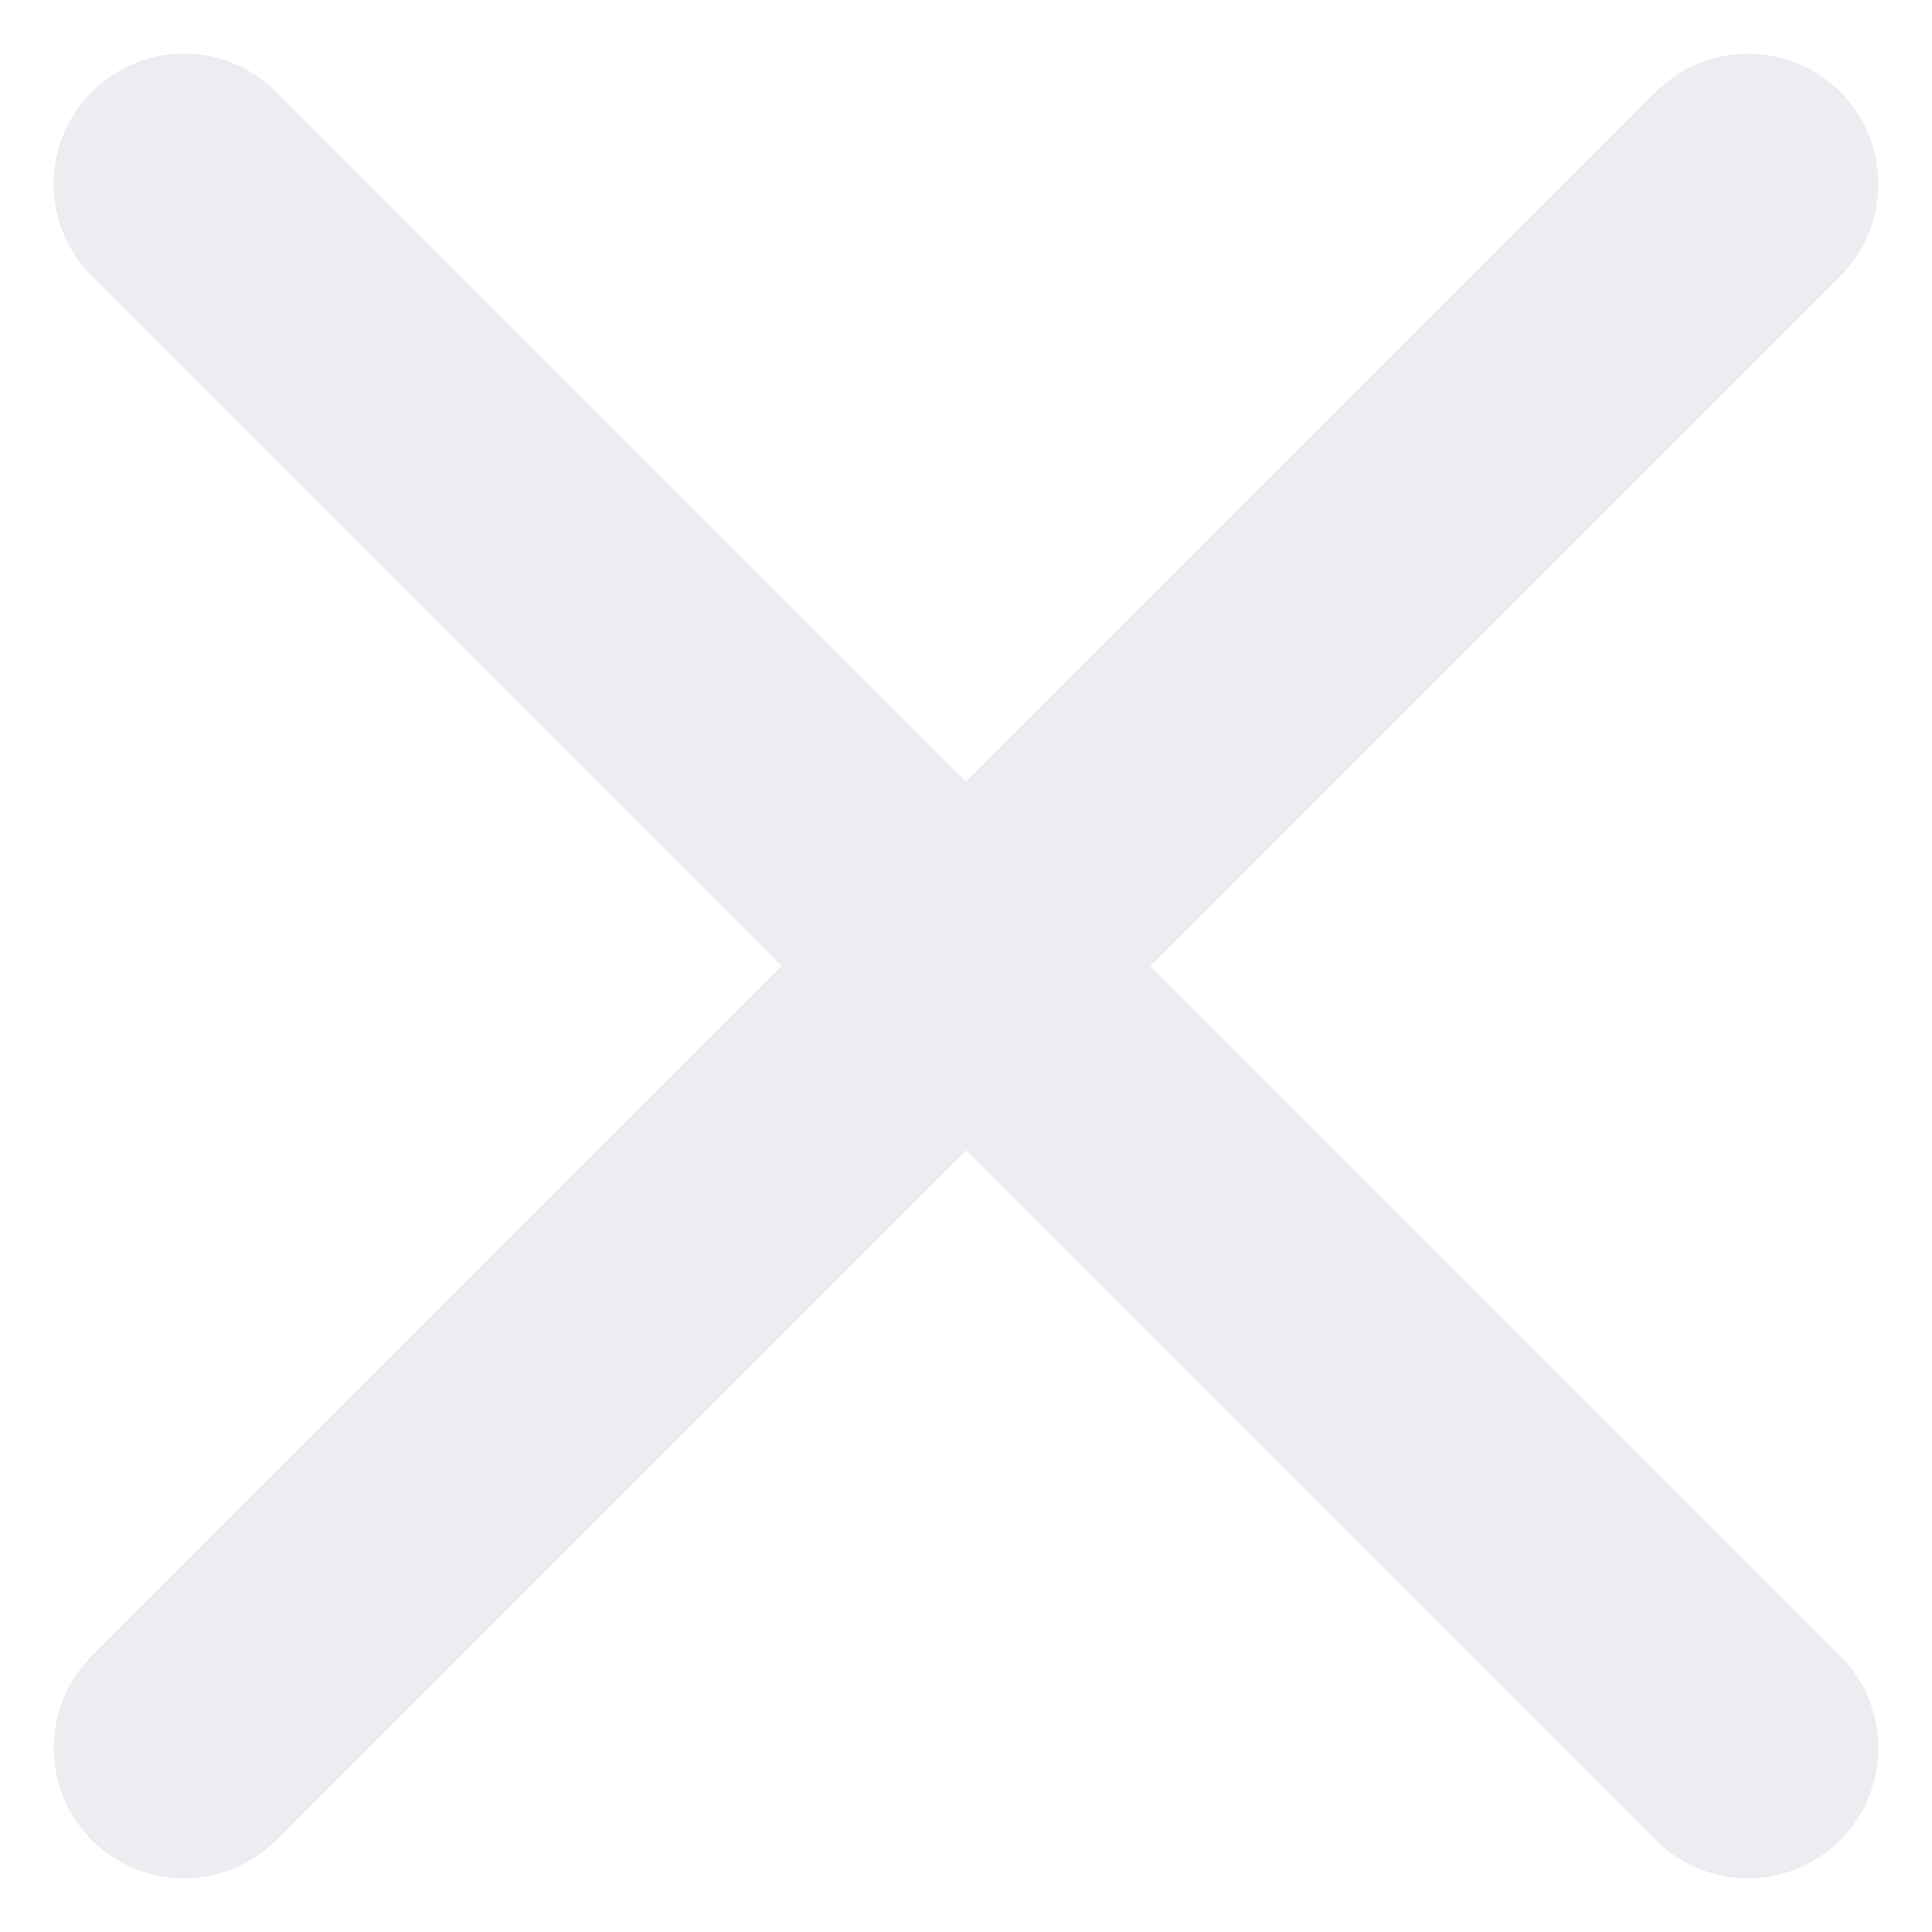
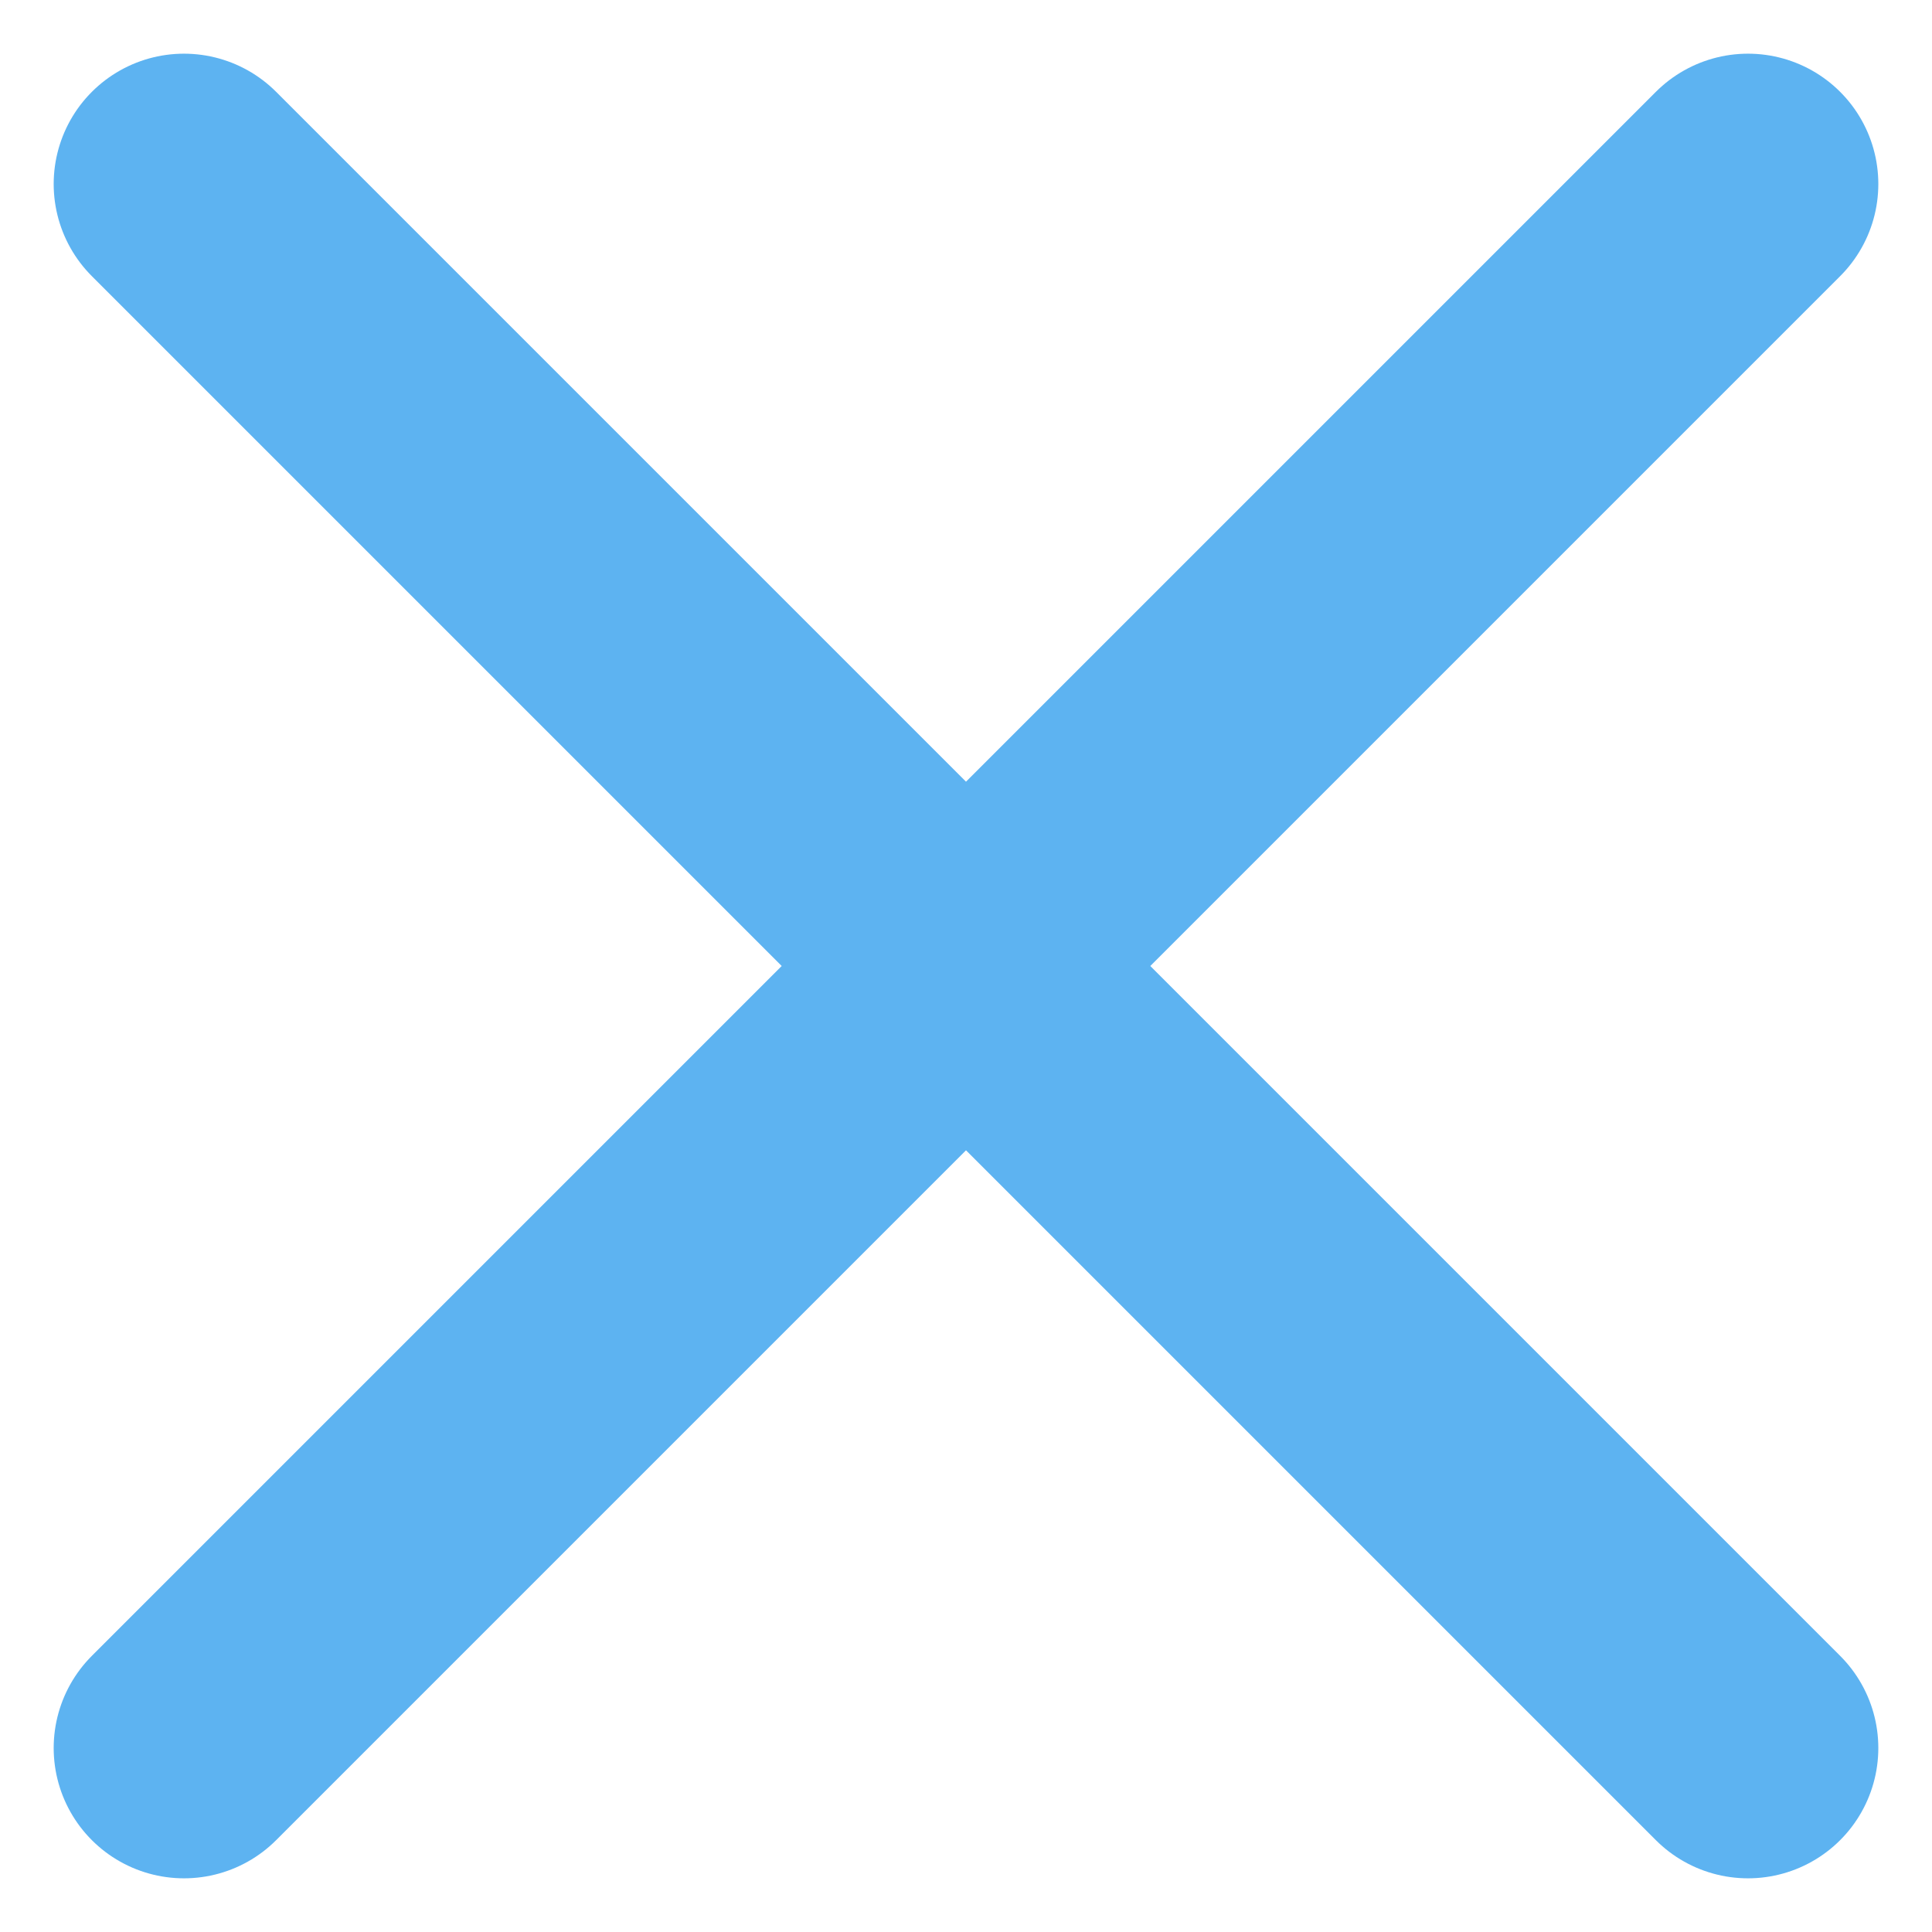
<svg xmlns="http://www.w3.org/2000/svg" width="21" height="21" viewBox="0 0 21 21" fill="none">
-   <path id="Icon" d="M19 2L2 19M2 2L19 19" stroke="#ECECF1" stroke-width="2.833" stroke-linecap="round" stroke-linejoin="round" />
+   <path id="Icon" d="M19 2L2 19M2 2L19 19" stroke="#5DB3F1" stroke-width="2.833" stroke-linecap="round" stroke-linejoin="round" />
</svg>
